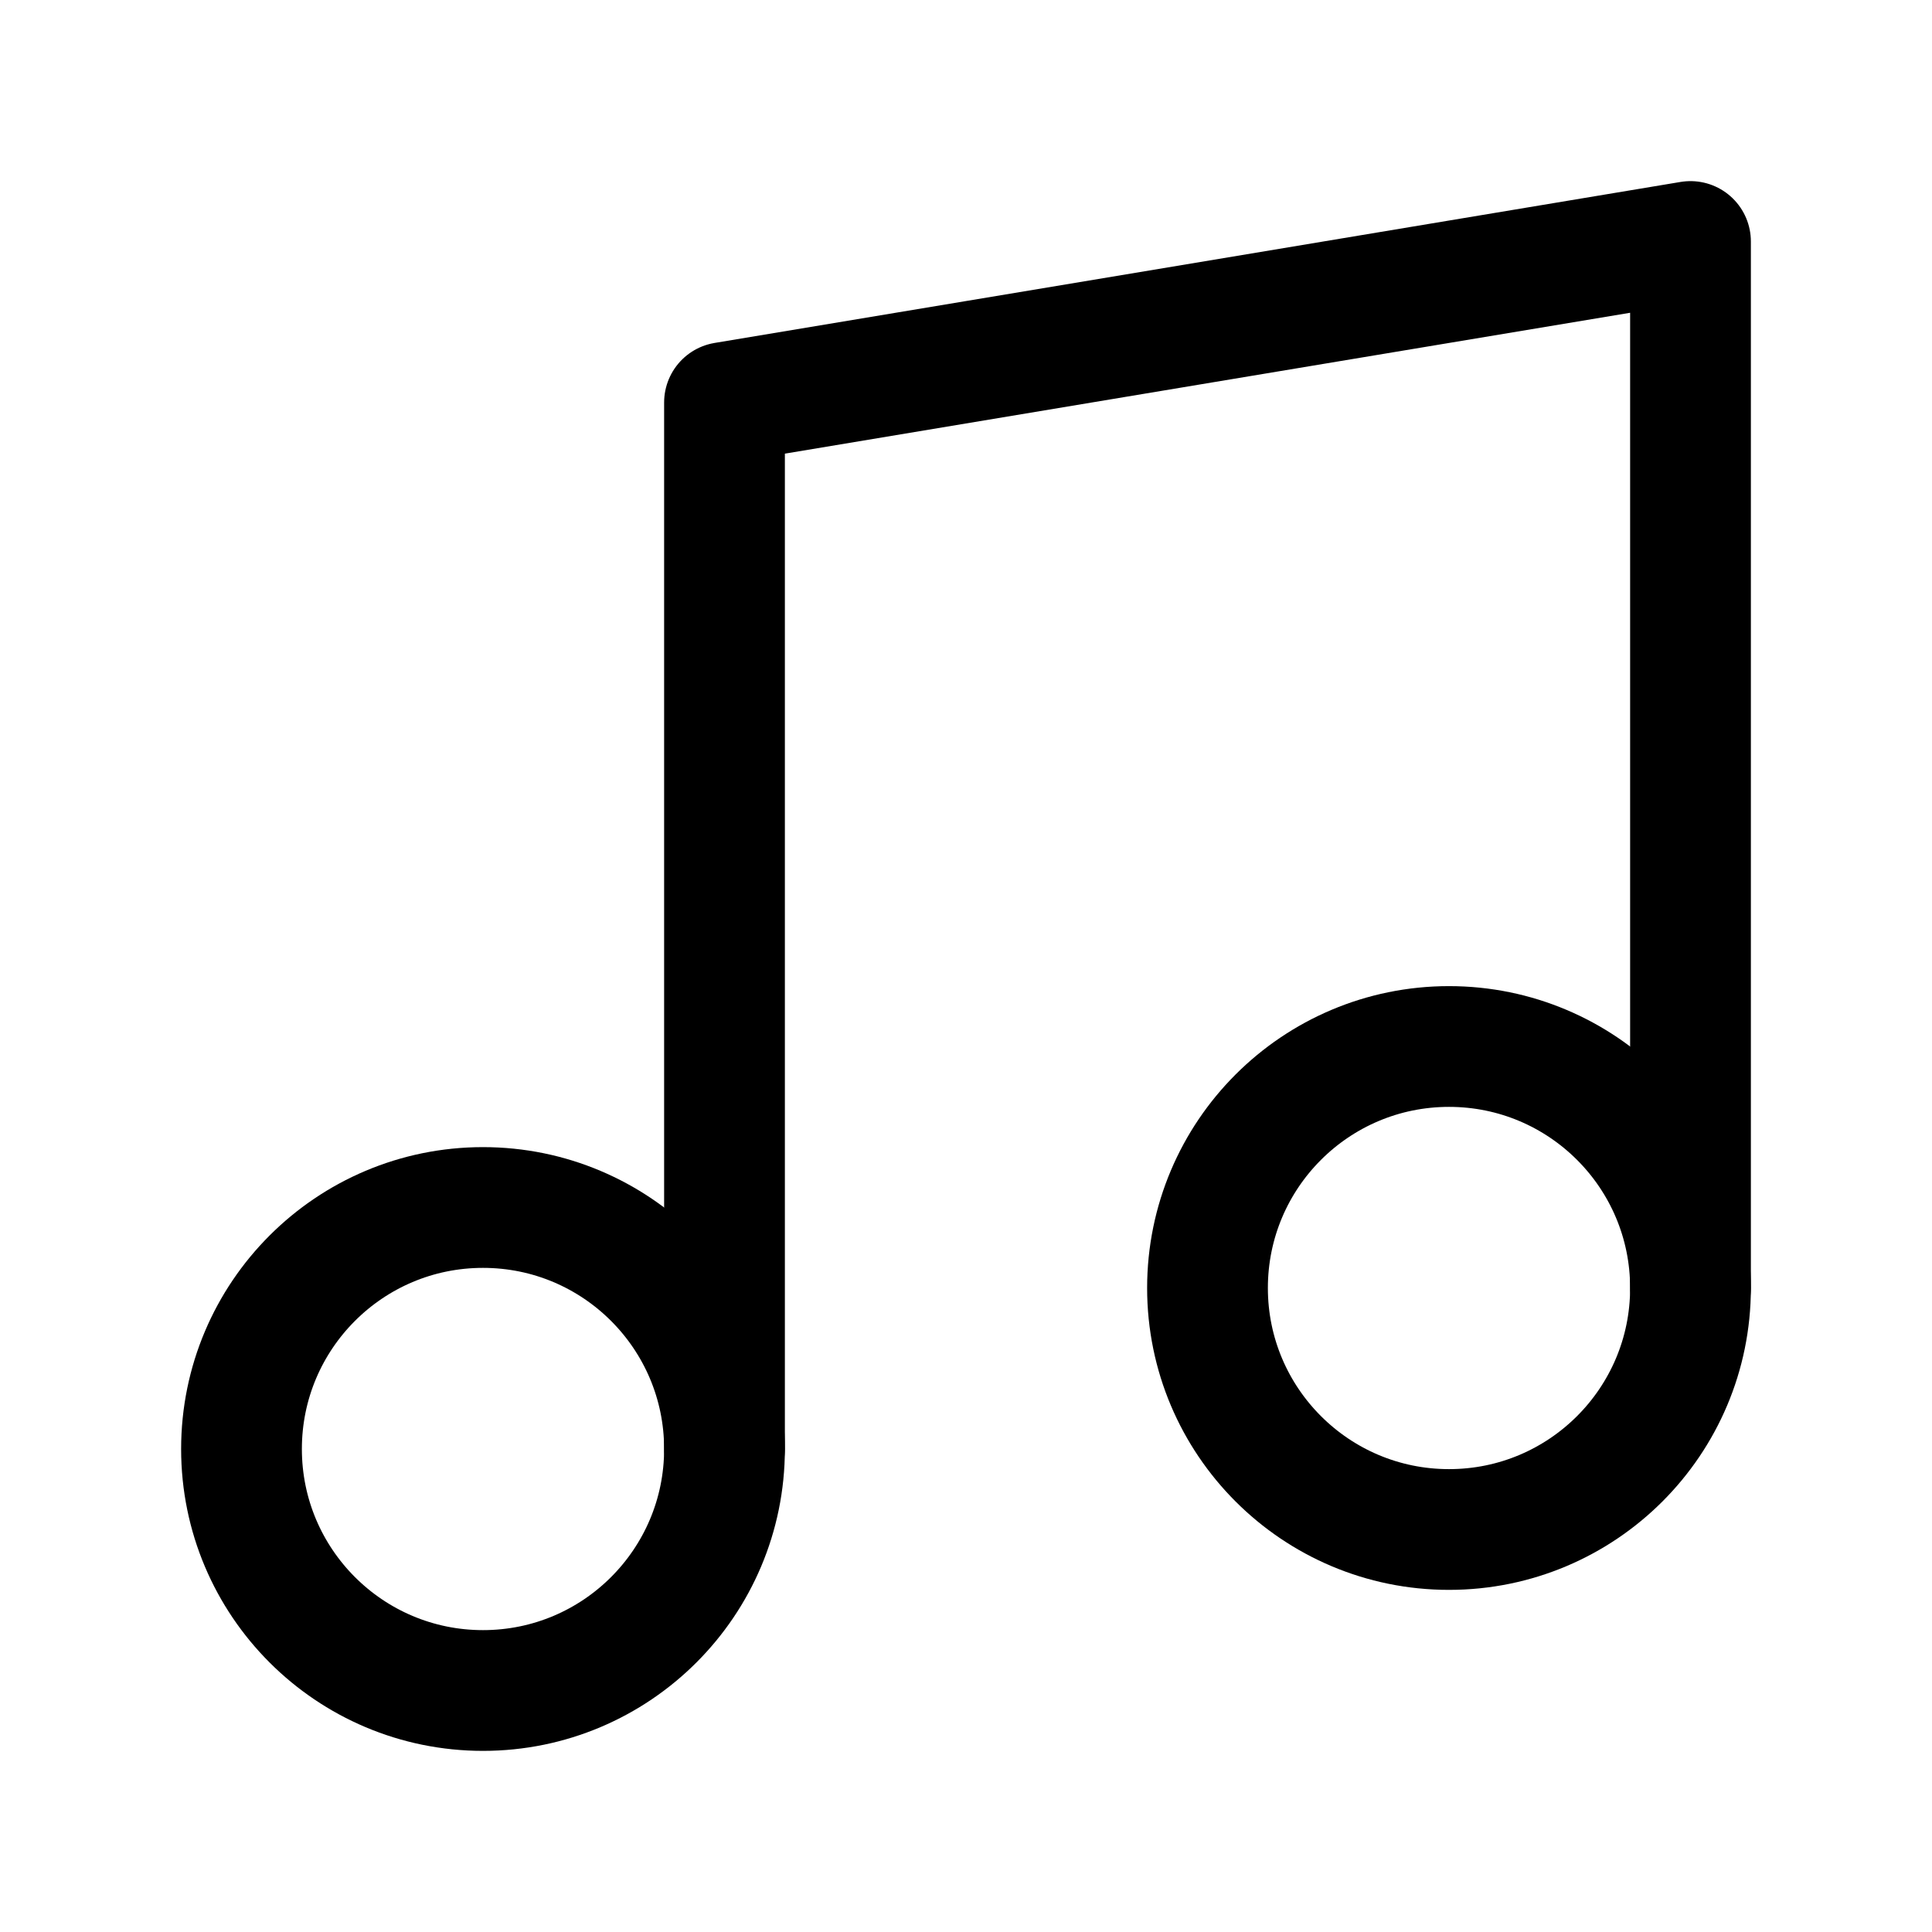
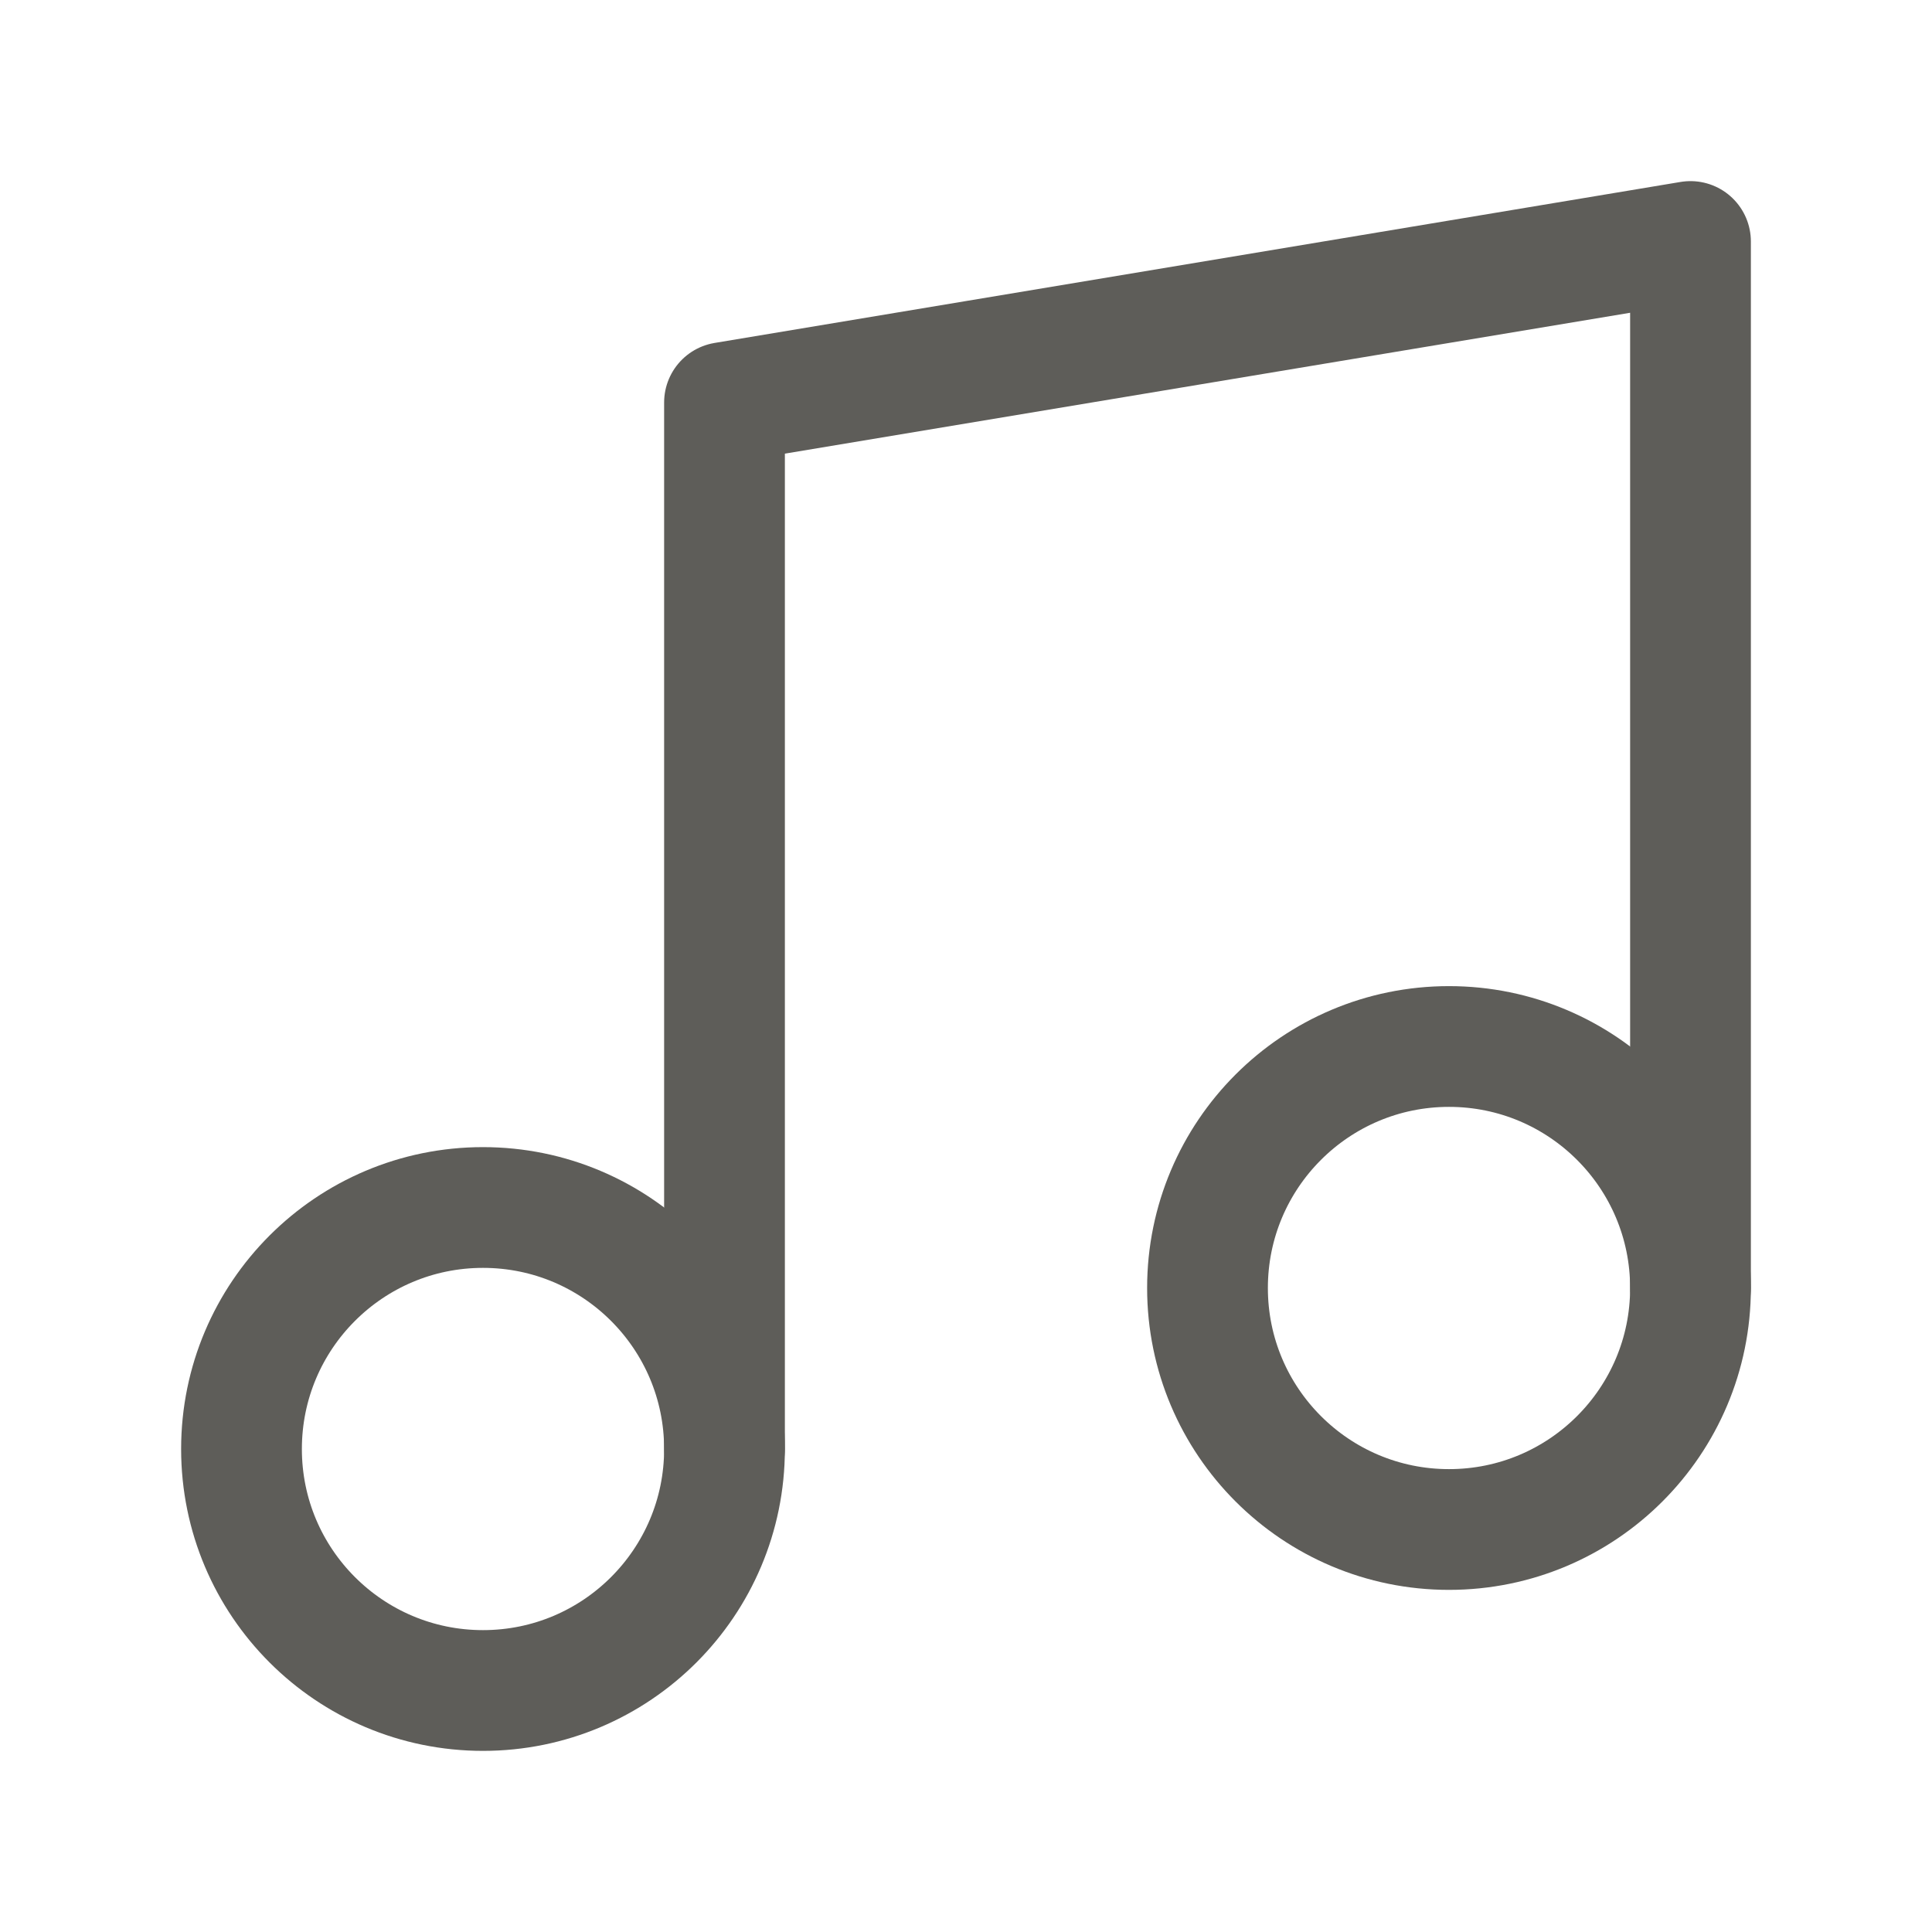
- <svg xmlns="http://www.w3.org/2000/svg" width="24" height="24" viewBox="0 0 24 24" fill="none" stroke="currentColor" stroke-width="1.5" stroke-linecap="round" stroke-linejoin="round">
+ <svg xmlns="http://www.w3.org/2000/svg" width="24" height="24" viewBox="0 0 24 24" fill="none" stroke="#5E5D59" stroke-width="1.5" stroke-linecap="round" stroke-linejoin="round">
  <path d="M9 18V5l12-2v13" />
  <circle cx="6" cy="18" r="3" />
  <circle cx="18" cy="16" r="3" />
</svg>
